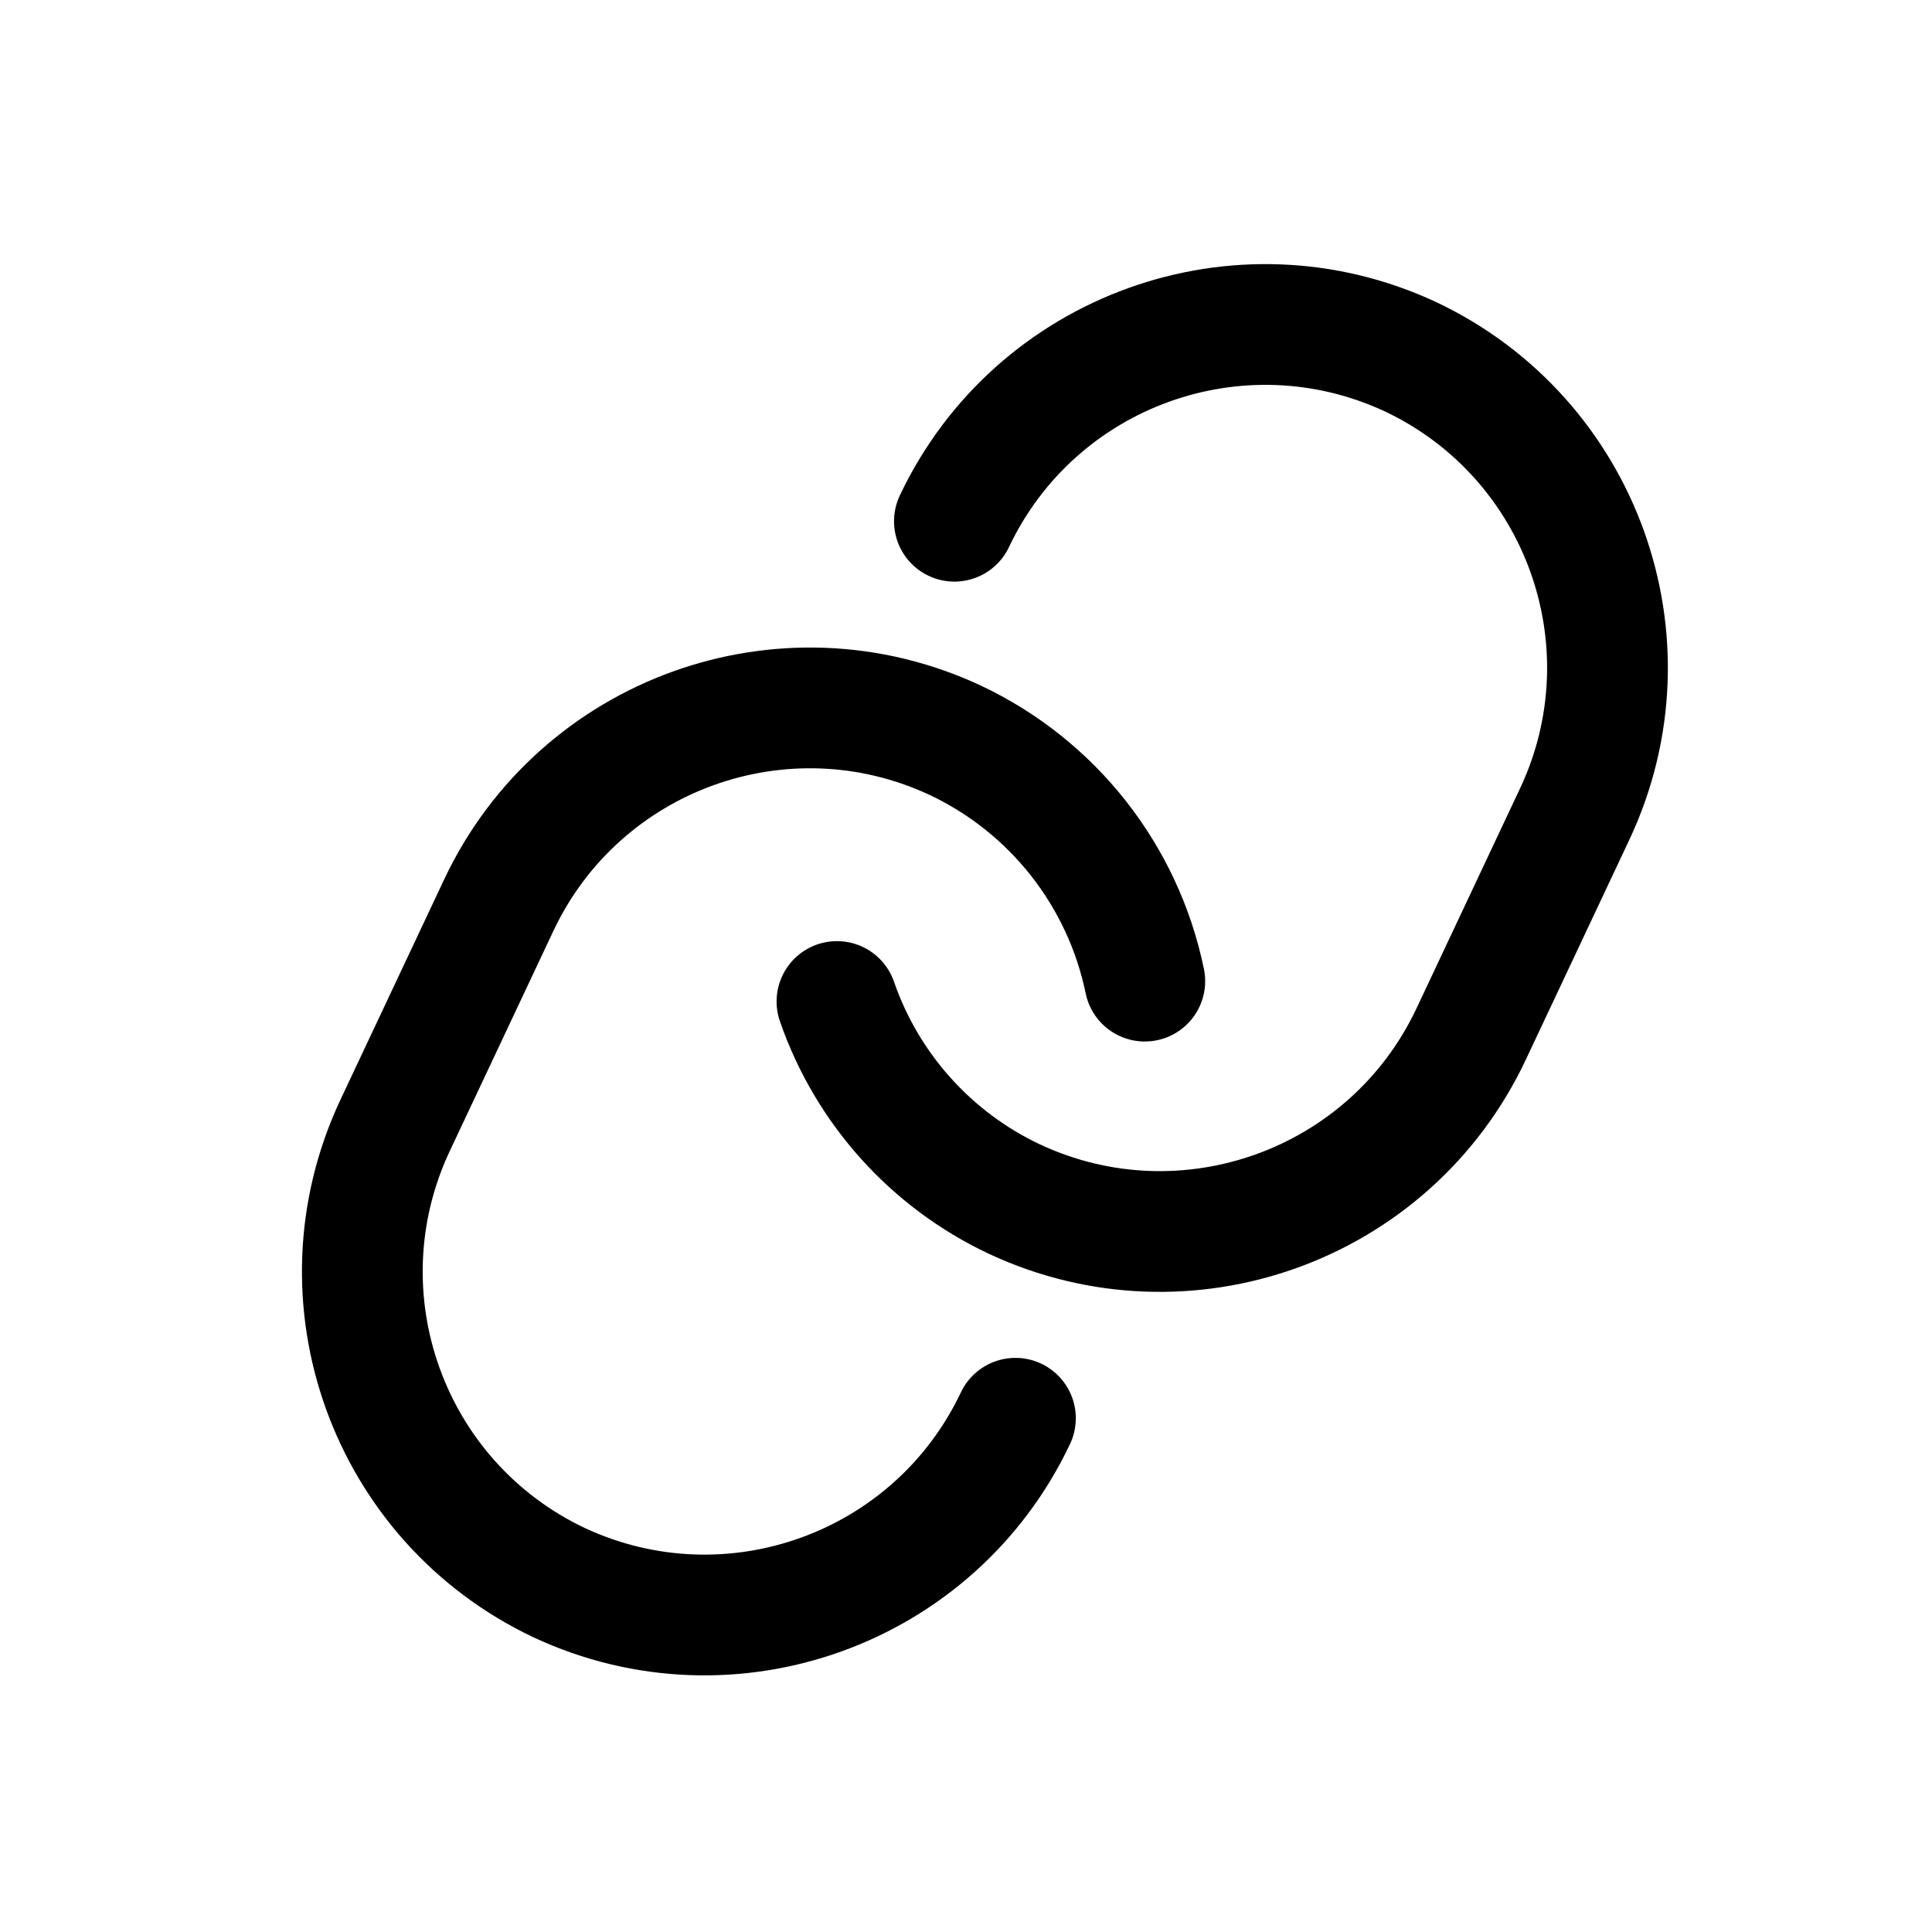
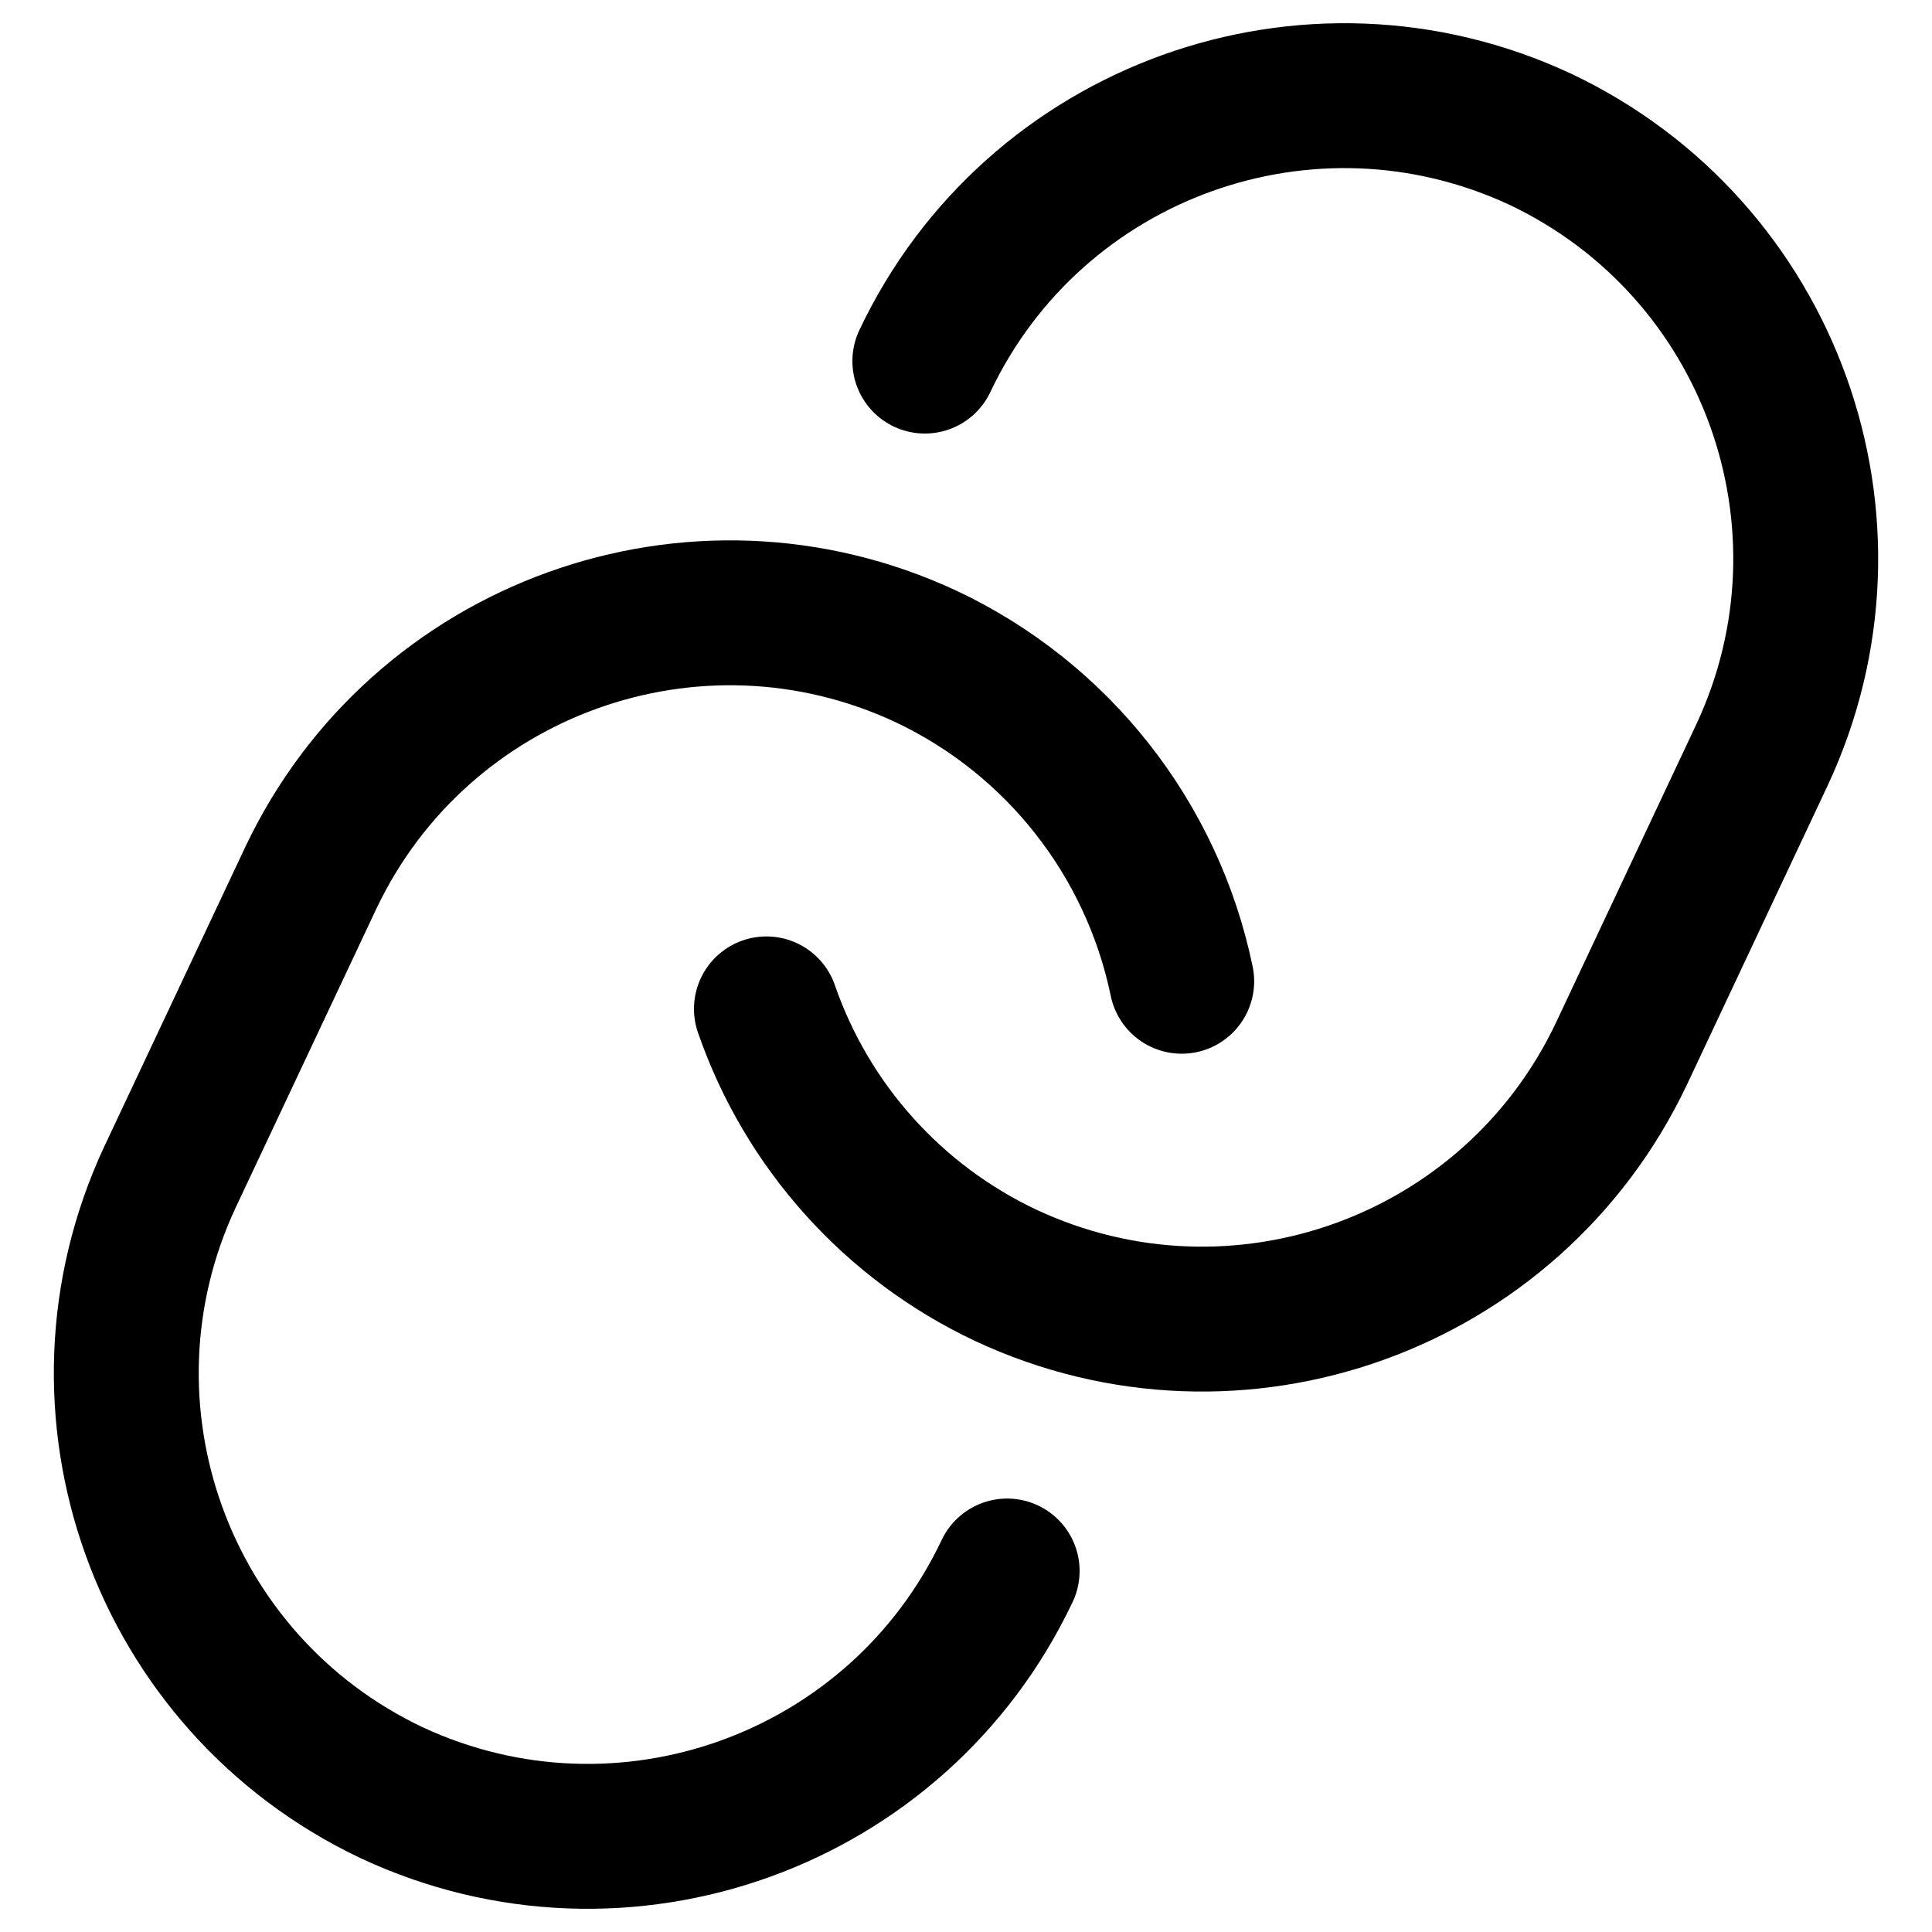
- <svg xmlns="http://www.w3.org/2000/svg" viewBox="-0.75 -0.75 24 24" height="24" width="24">
-   <path d="M11.864 16.868a4.273 4.273 0 0 1 -5.669 2.042h0a4.273 4.273 0 0 1 -2.042 -5.669l1.296 -2.753a4.272 4.272 0 0 1 5.668 -2.042h0a4.259 4.259 0 0 1 2.354 2.992" fill="none" stroke="currentColor" stroke-linecap="round" stroke-linejoin="round" stroke-width="1.5" />
-   <path d="M11.106 5.725a4.273 4.273 0 0 1 5.669 -2.042h0a4.273 4.273 0 0 1 2.042 5.668l-1.296 2.753a4.273 4.273 0 0 1 -5.669 2.042h0a4.25 4.25 0 0 1 -2.205 -2.455" fill="none" stroke="currentColor" stroke-linecap="round" stroke-linejoin="round" stroke-width="1.5" />
+ <svg xmlns="http://www.w3.org/2000/svg" viewBox="0 0 20 20" id="Hyperlink-Circle--Streamline-Ultimate" height="20" width="20">
+   <path d="M10.426 16.263C9.295 18.65 6.448 19.675 4.054 18.558H4.054C1.667 17.426 0.642 14.579 1.759 12.186L3.216 9.091C4.346 6.704 7.193 5.678 9.587 6.796H9.587C10.948 7.438 11.928 8.684 12.233 10.158" fill="none" stroke="currentColor" stroke-linecap="round" stroke-linejoin="round" stroke-width="1.5" />
+   <path d="M9.574 3.738C10.705 1.35 13.552 0.325 15.946 1.442H15.946C18.333 2.574 19.358 5.42 18.241 7.813L16.785 10.908C15.653 13.296 12.807 14.321 10.413 13.203H10.413C9.249 12.655 8.355 11.66 7.934 10.444" fill="none" stroke="currentColor" stroke-linecap="round" stroke-linejoin="round" stroke-width="1.5" />
</svg>
